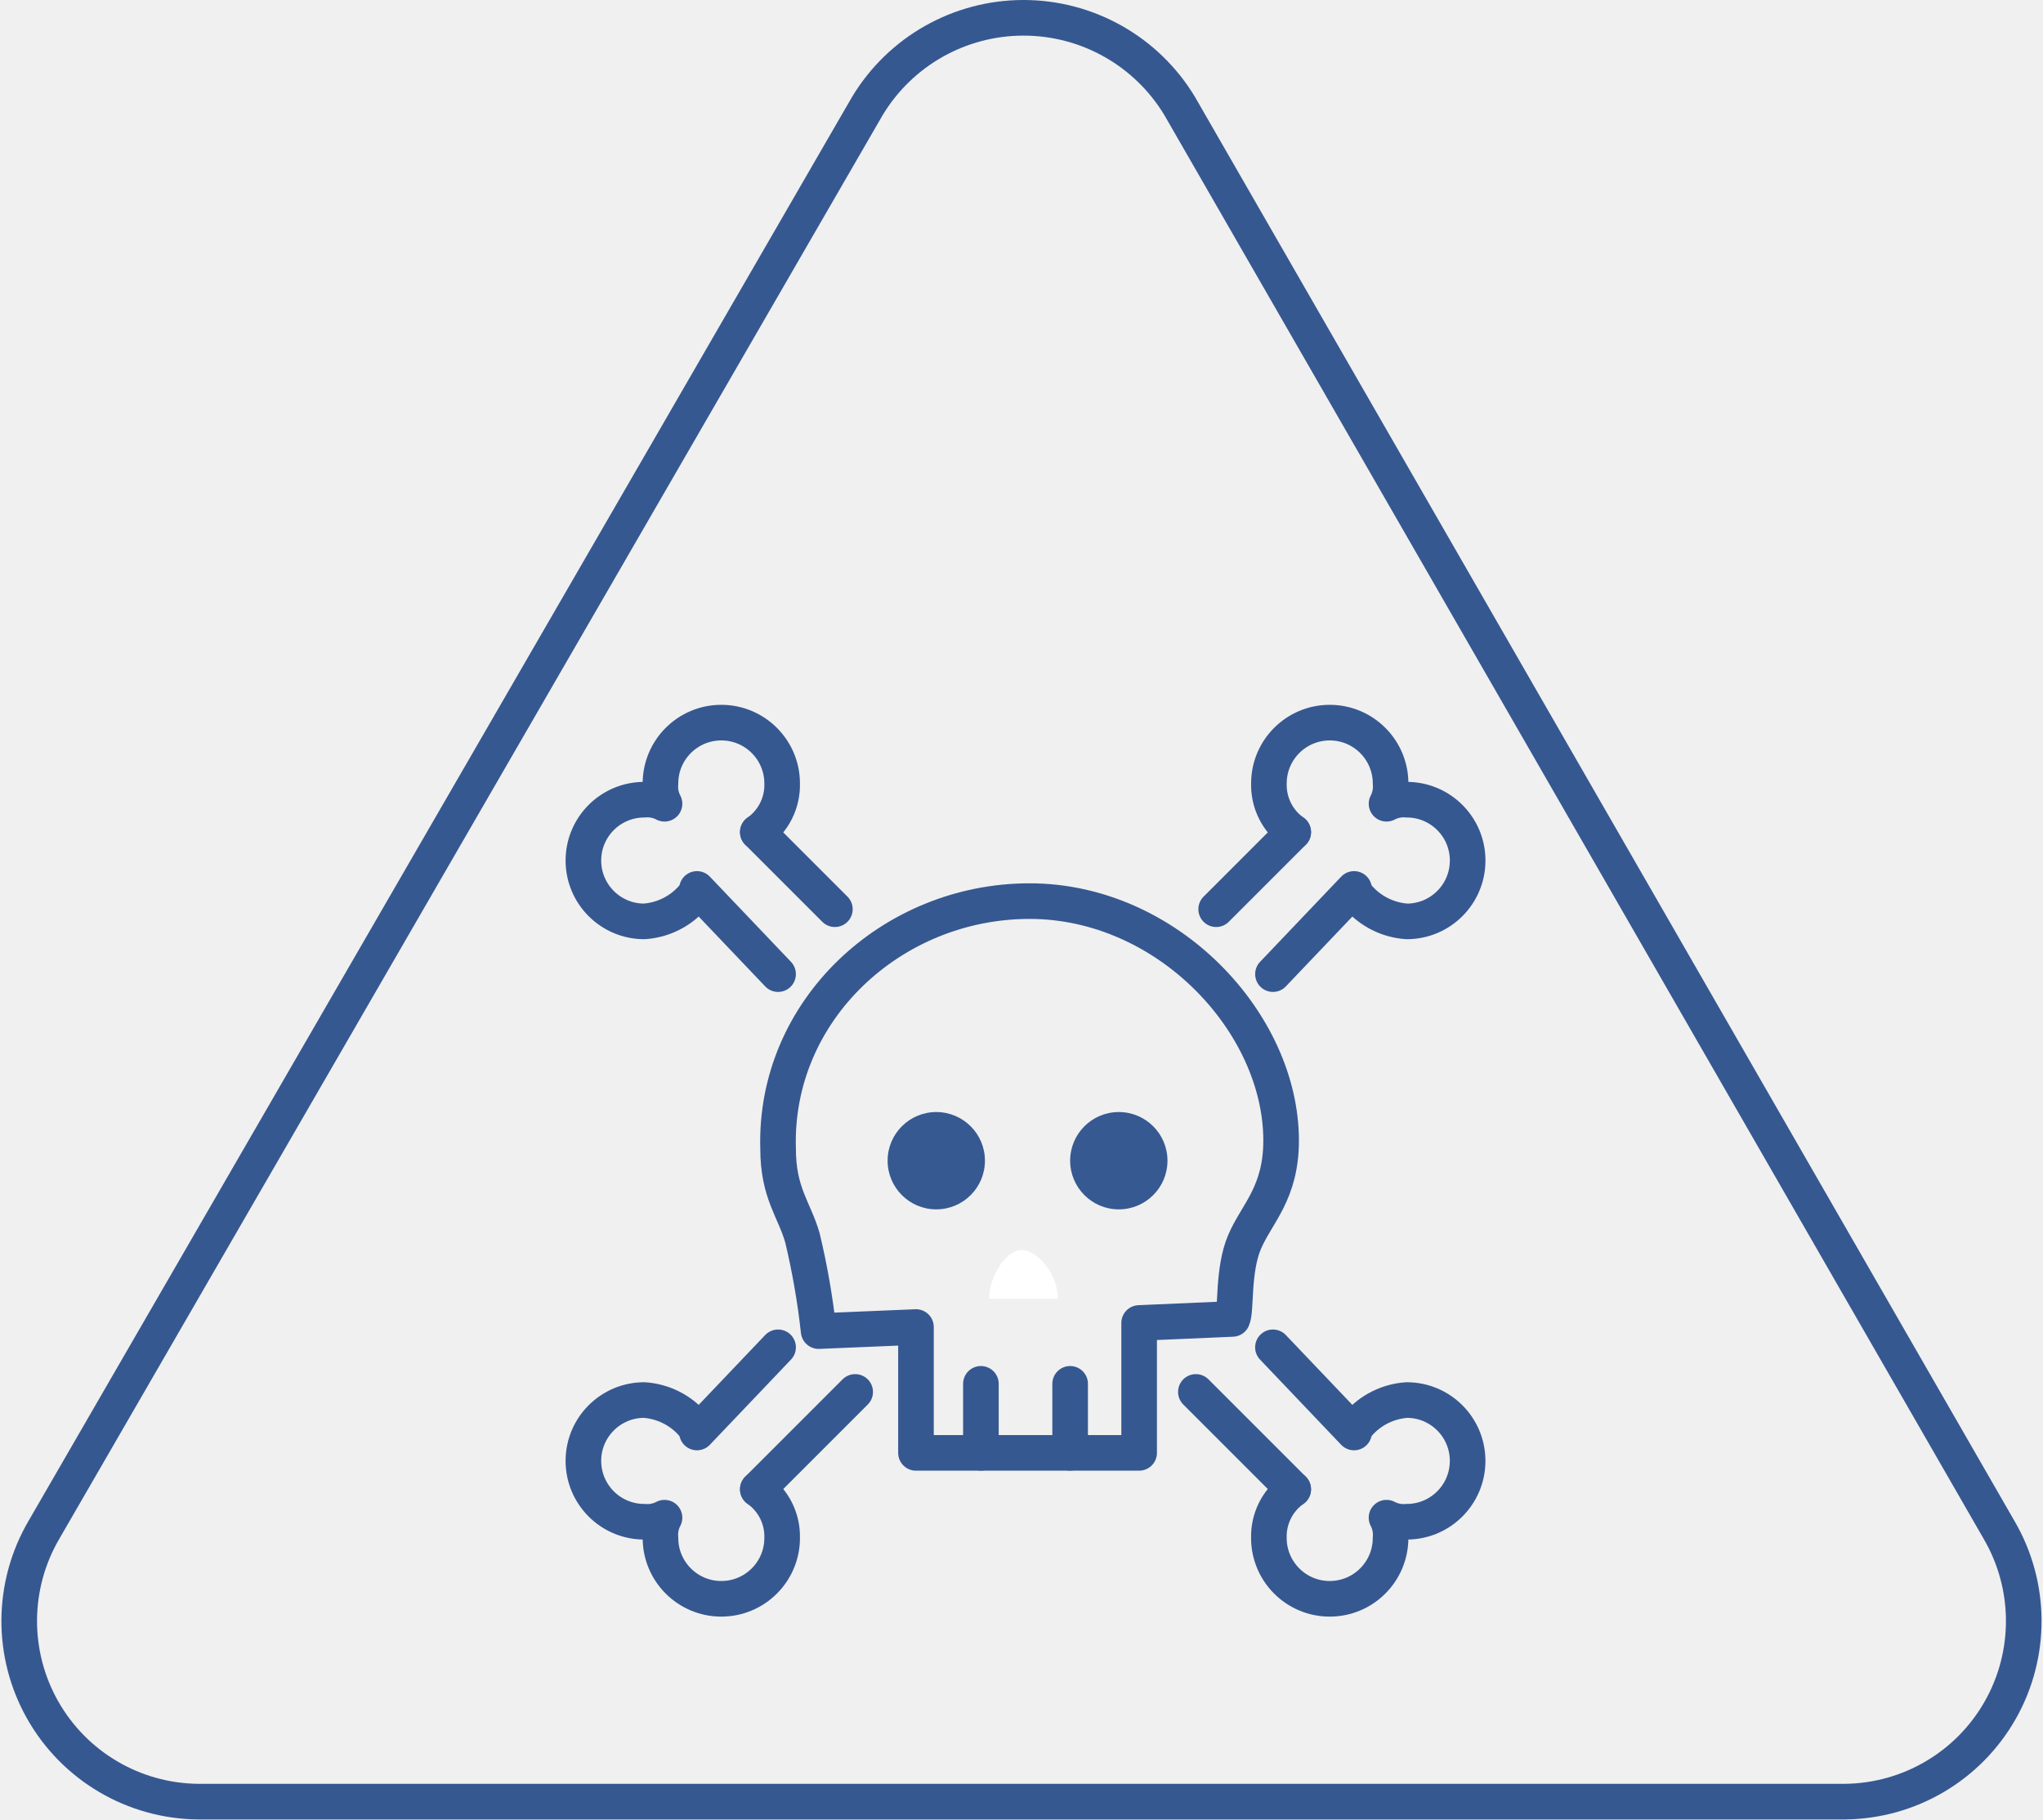
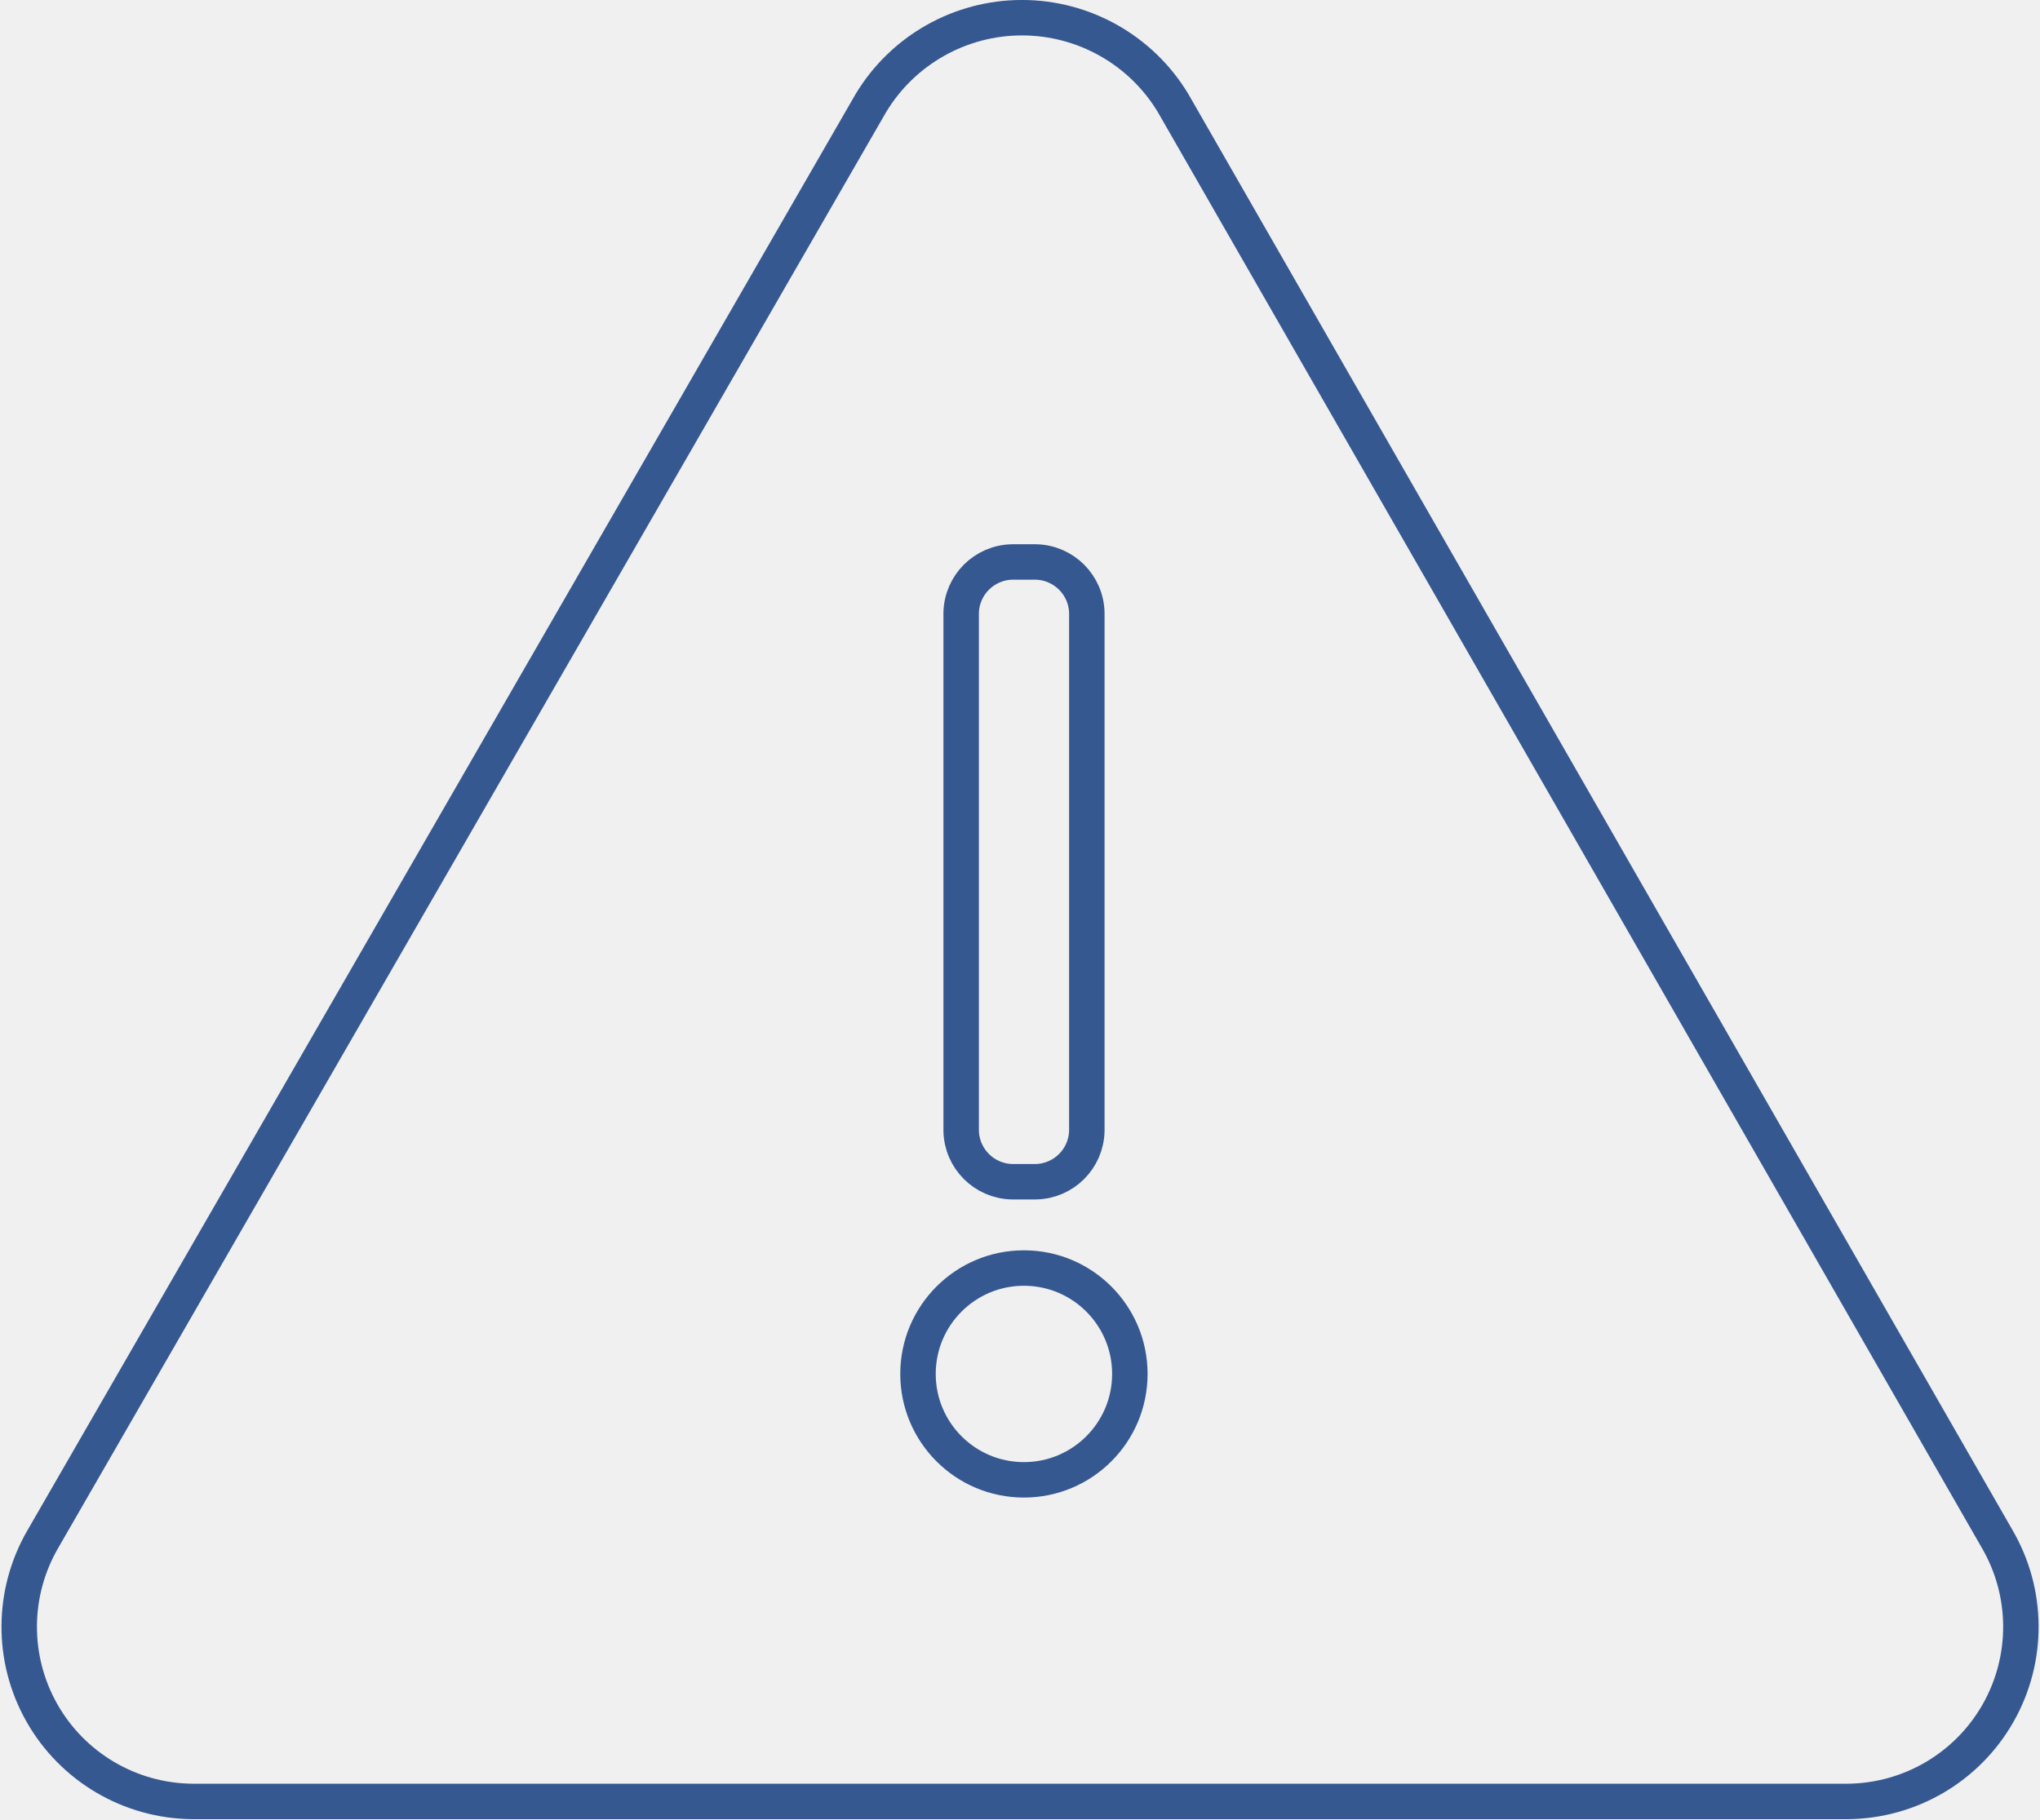
- <svg xmlns="http://www.w3.org/2000/svg" viewBox="0 0 86.056 76.635">
+ <svg xmlns="http://www.w3.org/2000/svg" viewBox="0 0 86.296 76.978">
  <defs>
    <style>
      .cls-1 {
        fill: none;
        stroke: #365891;
        stroke-linecap: round;
        stroke-linejoin: round;
        stroke-miterlimit: 10;
        stroke-width: 1.5px;
      }
- 
-       .cls-2 {
-         fill: #375992;
-       }
- 
-       .cls-3 {
-         fill: #fff;
-       }
    </style>
  </defs>
-   <g id="Group_253" data-name="Group 253" transform="translate(-457.893 -1654.884)">
-     <path id="Path_425" data-name="Path 425" class="cls-1" d="M36.711,4.741,2.027,64.712A7.607,7.607,0,0,0,8.519,76.16H77.887A7.607,7.607,0,0,0,84.38,64.712L49.867,4.741A7.68,7.68,0,0,0,36.711,4.741Z" transform="translate(457.717 1654.609)" />
-     <g id="Group_102" data-name="Group 102" transform="translate(482.467 1685.321)">
-       <g id="Group_98" data-name="Group 98">
-         <path id="Path_426" data-name="Path 426" class="cls-1" d="M22.247,23.013a2.436,2.436,0,0,0,1.025-2.05,2.563,2.563,0,1,0-5.126,0,1.54,1.54,0,0,0,.171.854,1.54,1.54,0,0,0-.854-.171,2.563,2.563,0,0,0,0,5.126,2.978,2.978,0,0,0,2.05-1.025" transform="translate(-14.9 -18.4)" />
-         <line id="Line_11" data-name="Line 11" class="cls-1" x1="3.417" y1="3.588" transform="translate(4.784 7.005)" />
-         <line id="Line_12" data-name="Line 12" class="cls-1" x1="3.246" y1="3.246" transform="translate(7.347 4.613)" />
-       </g>
-       <g id="Group_99" data-name="Group 99" transform="translate(26.654)">
-         <path id="Path_427" data-name="Path 427" class="cls-1" d="M32.825,23.013a2.436,2.436,0,0,1-1.025-2.05,2.563,2.563,0,1,1,5.126,0,1.54,1.54,0,0,1-.171.854,1.54,1.54,0,0,1,.854-.171,2.563,2.563,0,0,1,0,5.126,2.978,2.978,0,0,1-2.05-1.025" transform="translate(-29.579 -18.4)" />
-         <line id="Line_13" data-name="Line 13" class="cls-1" y1="3.588" x2="3.417" transform="translate(2.392 7.005)" />
-         <line id="Line_14" data-name="Line 14" class="cls-1" y1="3.246" x2="3.246" transform="translate(0 4.613)" />
-       </g>
-       <g id="Group_100" data-name="Group 100" transform="translate(0 26.312)">
-         <path id="Path_428" data-name="Path 428" class="cls-1" d="M22.247,38.859a2.436,2.436,0,0,1,1.025,2.05,2.563,2.563,0,1,1-5.126,0,1.54,1.54,0,0,1,.171-.854,1.54,1.54,0,0,1-.854.171,2.563,2.563,0,0,1,0-5.126,2.978,2.978,0,0,1,2.05,1.025" transform="translate(-14.9 -32.879)" />
-         <line id="Line_15" data-name="Line 15" class="cls-1" x1="3.417" y2="3.588" transform="translate(4.784)" />
-         <line id="Line_16" data-name="Line 16" class="cls-1" x1="4.101" y2="4.101" transform="translate(7.347 1.879)" />
-       </g>
-       <g id="Group_101" data-name="Group 101" transform="translate(25.799 26.312)">
-         <path id="Path_429" data-name="Path 429" class="cls-1" d="M32.825,38.859a2.436,2.436,0,0,0-1.025,2.05,2.563,2.563,0,1,0,5.126,0,1.54,1.54,0,0,0-.171-.854,1.54,1.54,0,0,0,.854.171,2.563,2.563,0,0,0,0-5.126,2.978,2.978,0,0,0-2.05,1.025" transform="translate(-28.725 -32.879)" />
-         <line id="Line_17" data-name="Line 17" class="cls-1" x2="3.417" y2="3.588" transform="translate(3.246)" />
-         <line id="Line_18" data-name="Line 18" class="cls-1" x2="4.101" y2="4.101" transform="translate(0 1.879)" />
-       </g>
-       <path id="Path_430" data-name="Path 430" class="cls-1" d="M30.295,22.8c-5.809,0-10.764,4.613-10.593,10.422,0,1.879.683,2.563,1.025,3.759a31.64,31.64,0,0,1,.683,3.93l4.1-.171v5.3h9.4V40.569l3.93-.171c.171-.342,0-2.05.513-3.246s1.538-2.05,1.538-4.271C40.888,27.926,36.1,22.8,30.295,22.8Z" transform="translate(-11.501 -15.282)" />
-       <line id="Line_19" data-name="Line 19" class="cls-1" y2="2.905" transform="translate(16.744 27.85)" />
-       <line id="Line_20" data-name="Line 20" class="cls-1" y2="2.905" transform="translate(20.503 27.85)" />
-       <ellipse id="Ellipse_54" data-name="Ellipse 54" class="cls-2" cx="2.05" cy="2.05" rx="2.05" ry="2.05" transform="translate(12.814 16.402)" />
-       <ellipse id="Ellipse_55" data-name="Ellipse 55" class="cls-2" cx="2.05" cy="2.05" rx="2.05" ry="2.05" transform="translate(20.503 16.402)" />
-       <path id="Path_431" data-name="Path 431" class="cls-3" d="M27.8,33.45H24.9c0-.854.683-2.05,1.367-2.05S27.8,32.425,27.8,33.45Z" transform="translate(-7.814 -9.188)" />
-     </g>
+   <g id="Group_326" data-name="Group 326" transform="translate(-0.177 -0.275)">
+     <path id="Path_604" data-name="Path 604" class="cls-1" d="M37.018,4.635,2,65.382A7.389,7.389,0,0,0,8.3,76.5H78.346a7.389,7.389,0,0,0,6.307-11.12L49.8,4.635A7.461,7.461,0,0,0,37.018,4.635Z" transform="translate(0 0)" />
+     <path id="Path_605" data-name="Path 605" class="cls-1" d="M28.154,41.124h-1A2.2,2.2,0,0,1,25,38.967V17.058A2.2,2.2,0,0,1,27.158,14.9h1a2.2,2.2,0,0,1,2.158,2.158V38.967A2.2,2.2,0,0,1,28.154,41.124Z" transform="translate(15.836 9.154)" />
+     <circle id="Ellipse_61" data-name="Ellipse 61" class="cls-1" cx="4.481" cy="4.481" r="4.481" transform="translate(39.01 53.93)" />
  </g>
</svg>
